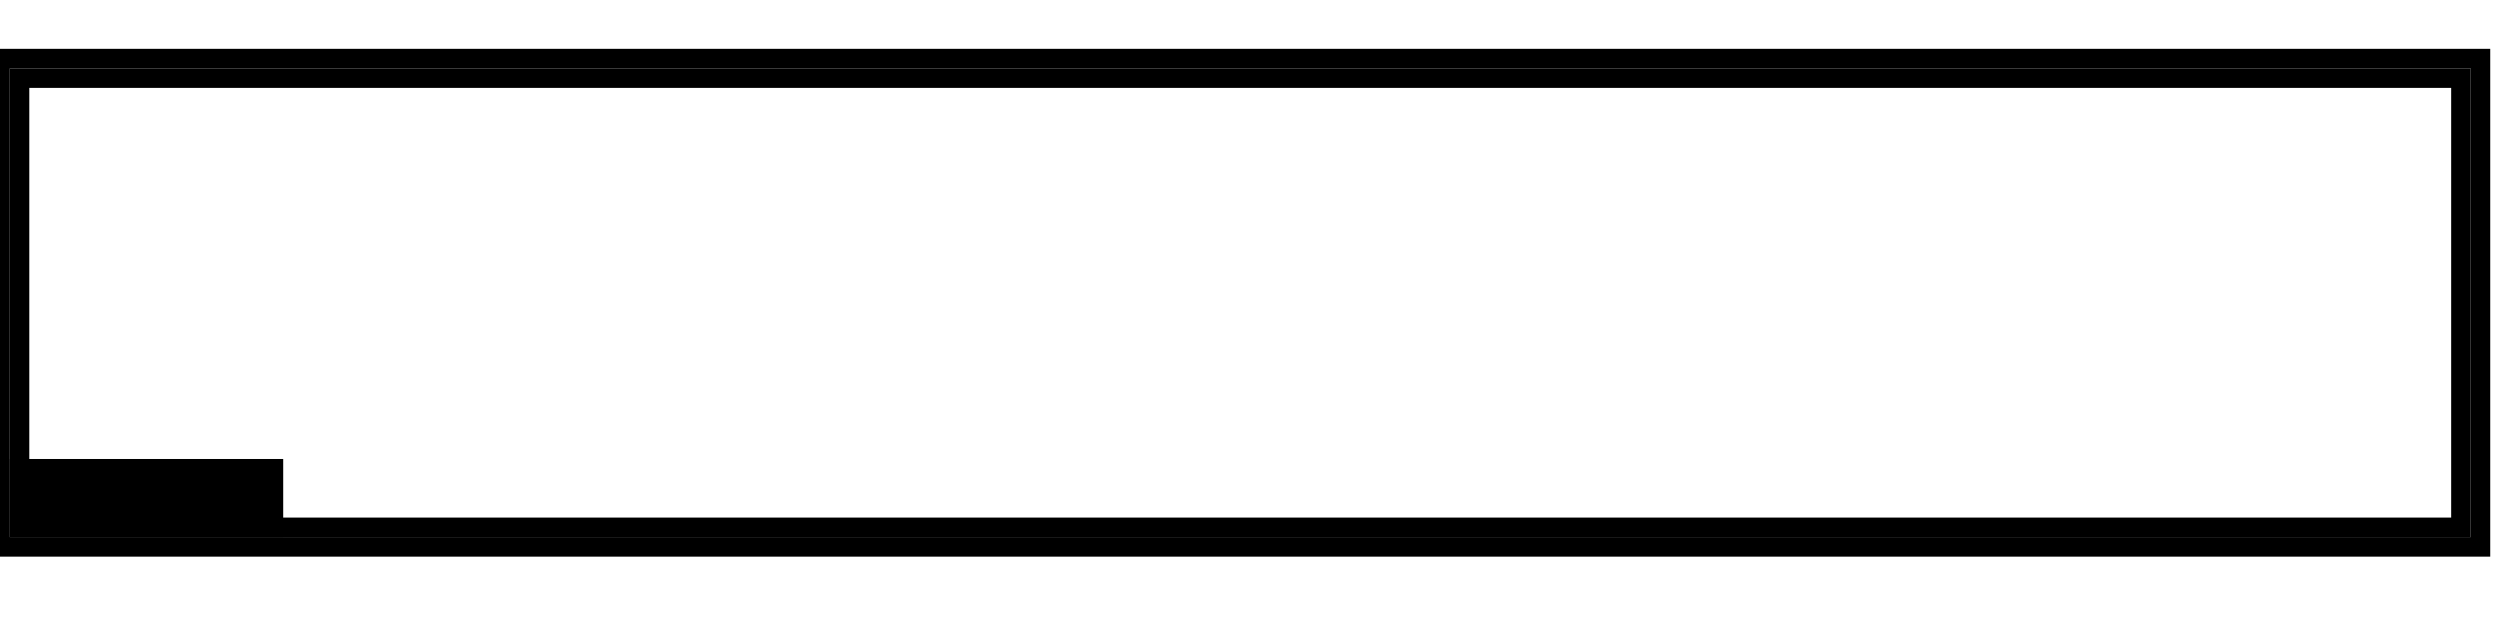
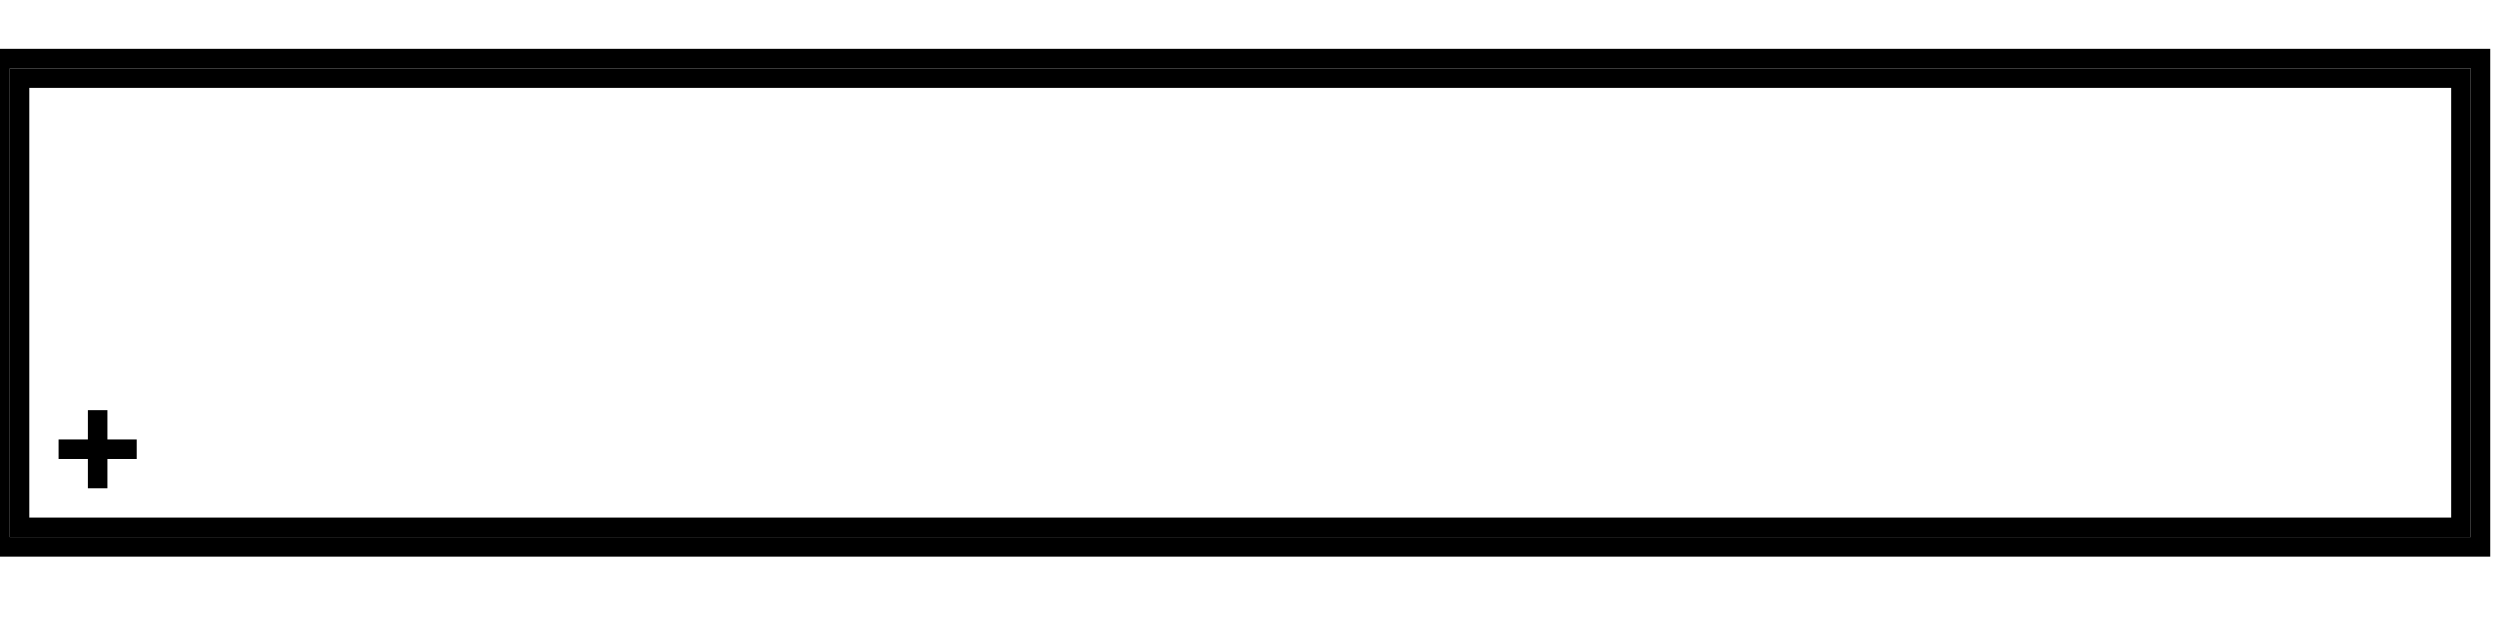
<svg width="128" height="32">
  <g>
    <path stroke="rgb(0,0,0)" fill="none" d="M 0,3 L 127,3 L 127,28 L 0,28 z " />
    <path stroke="rgb(0,0,0)" fill="none" d="M 1,4 L 126,4 L 126,27 L 1,27 z " />
-     <path stroke="rgb(0,0,0)" fill="black" d="M 1,24 L 14,24 L 14,27 L 1,27 z " />
+     <path stroke="rgb(0,0,0)" fill="none" d="M 3,23 L 7,23 z " />
+     <path stroke="rgb(0,0,0)" fill="none" d="M 5,21 L 5,25 z " />
  </g>
</svg>
